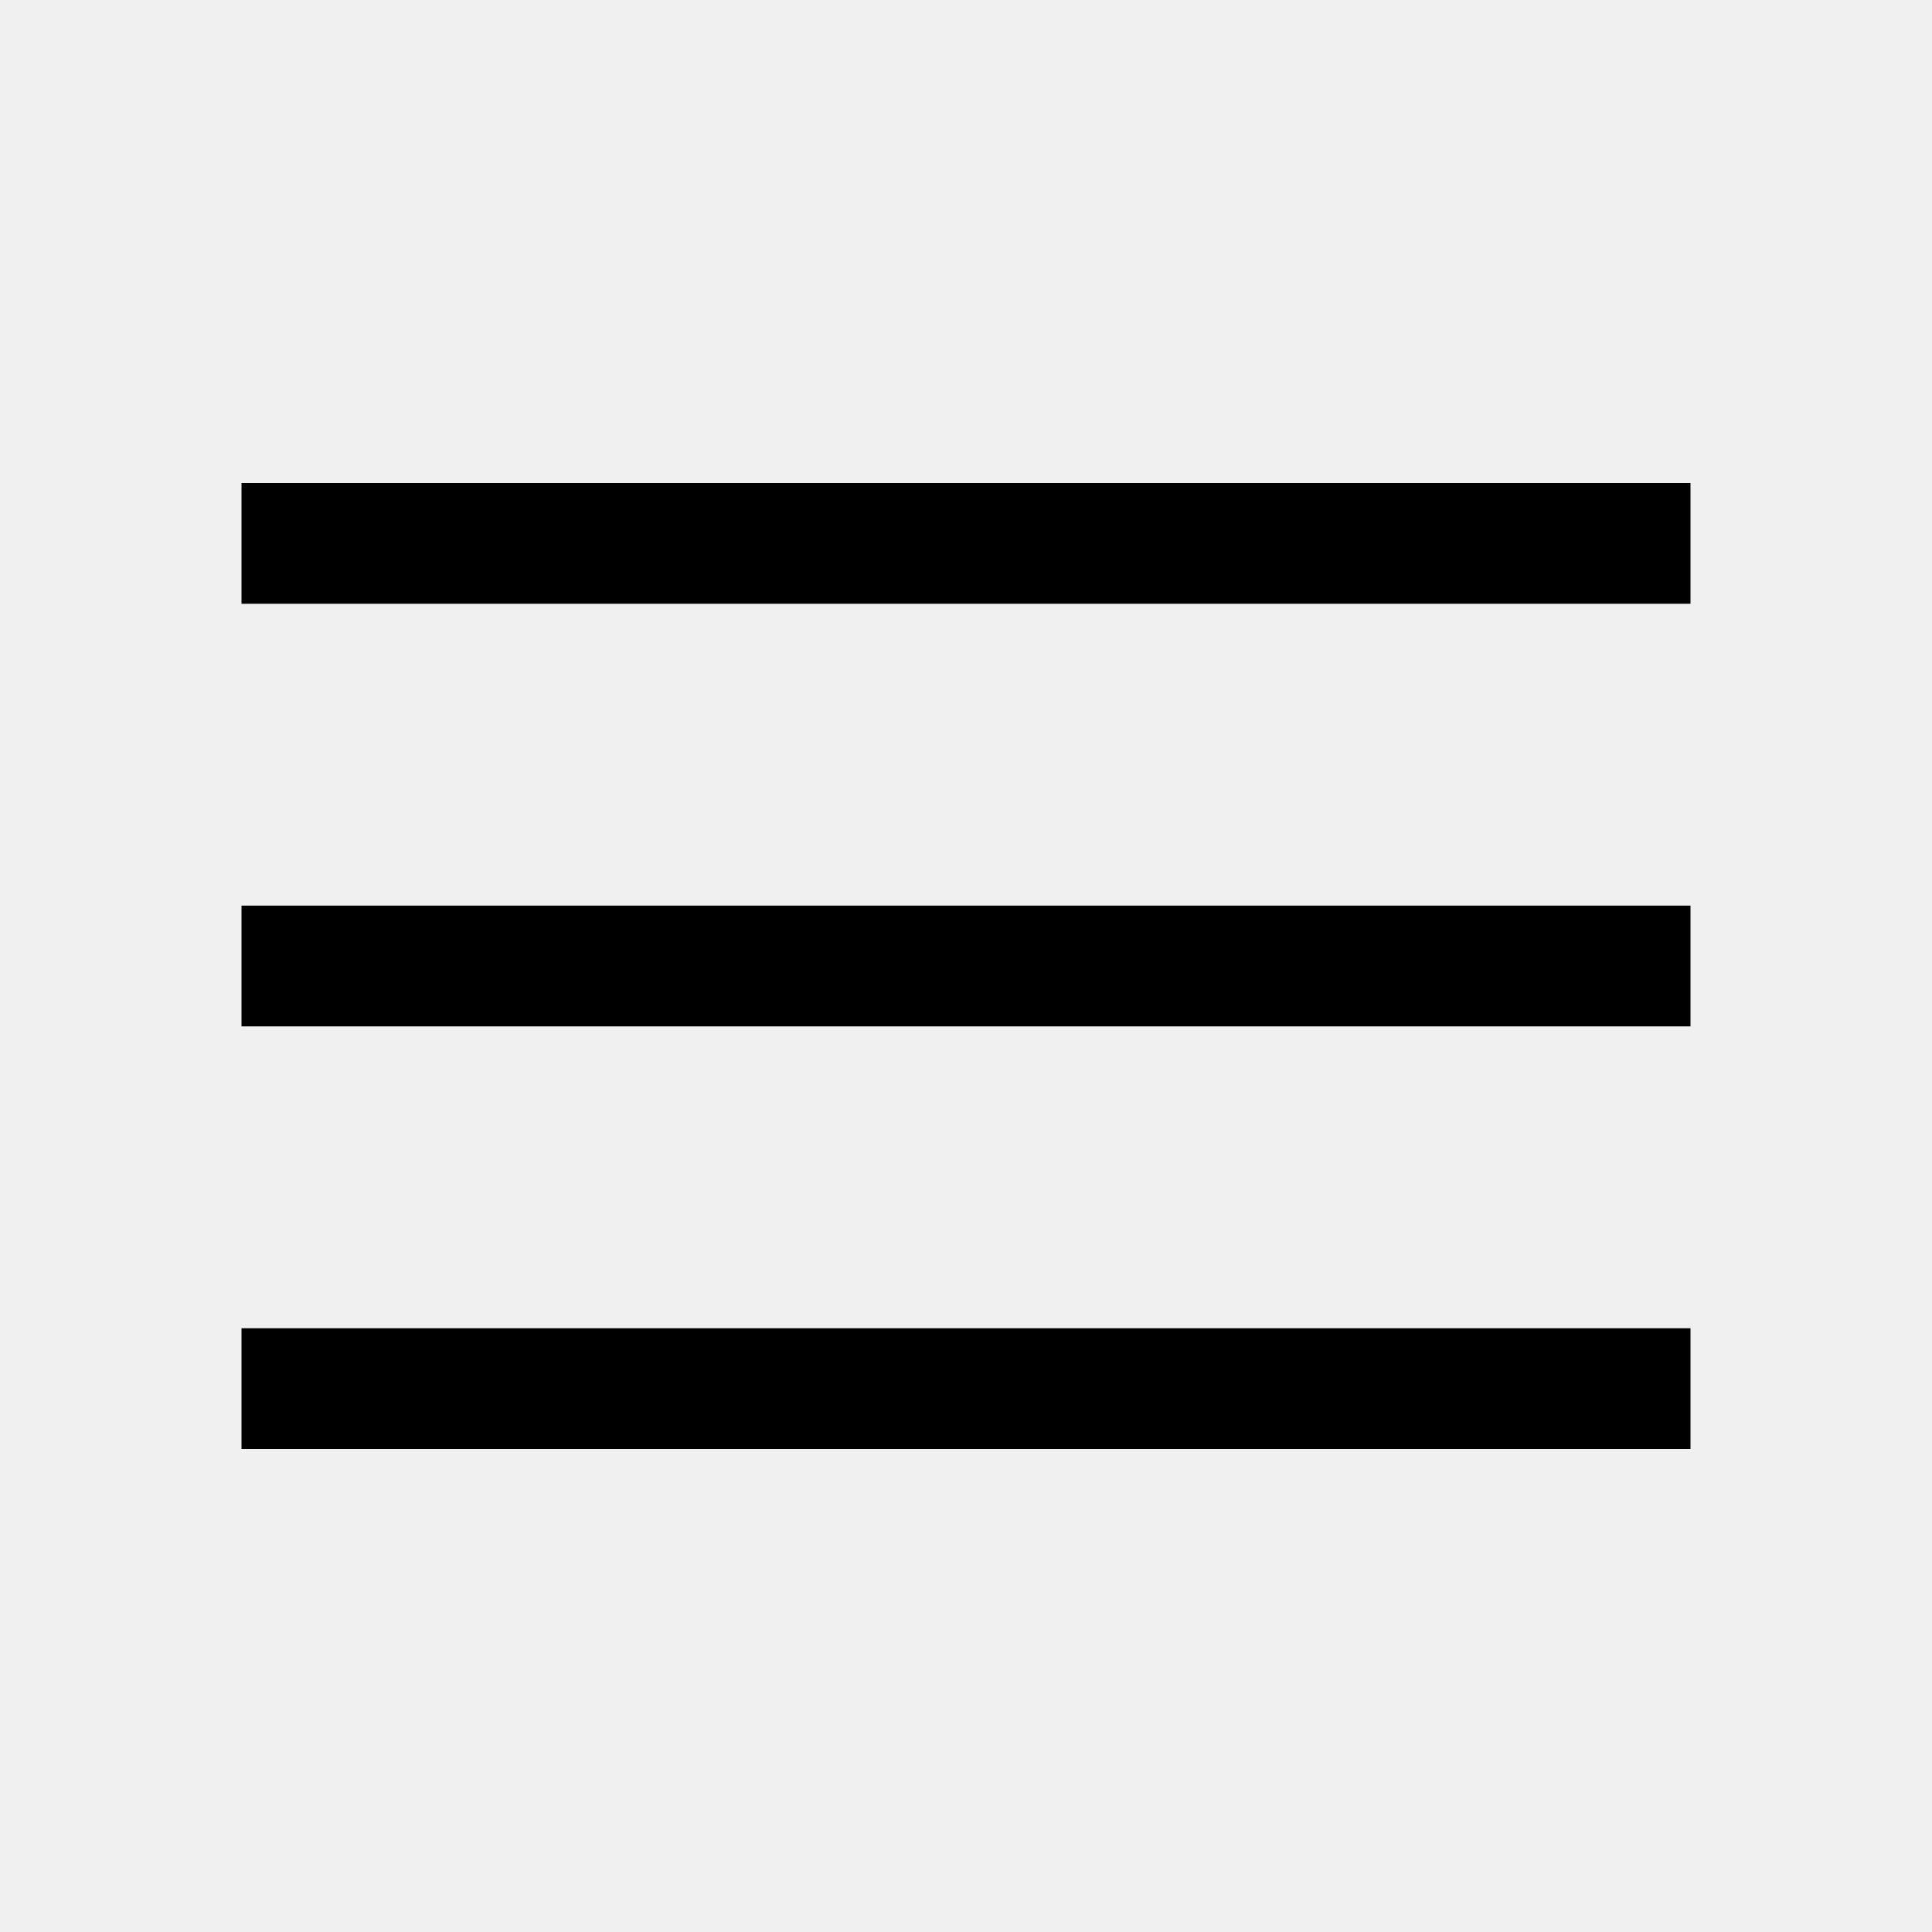
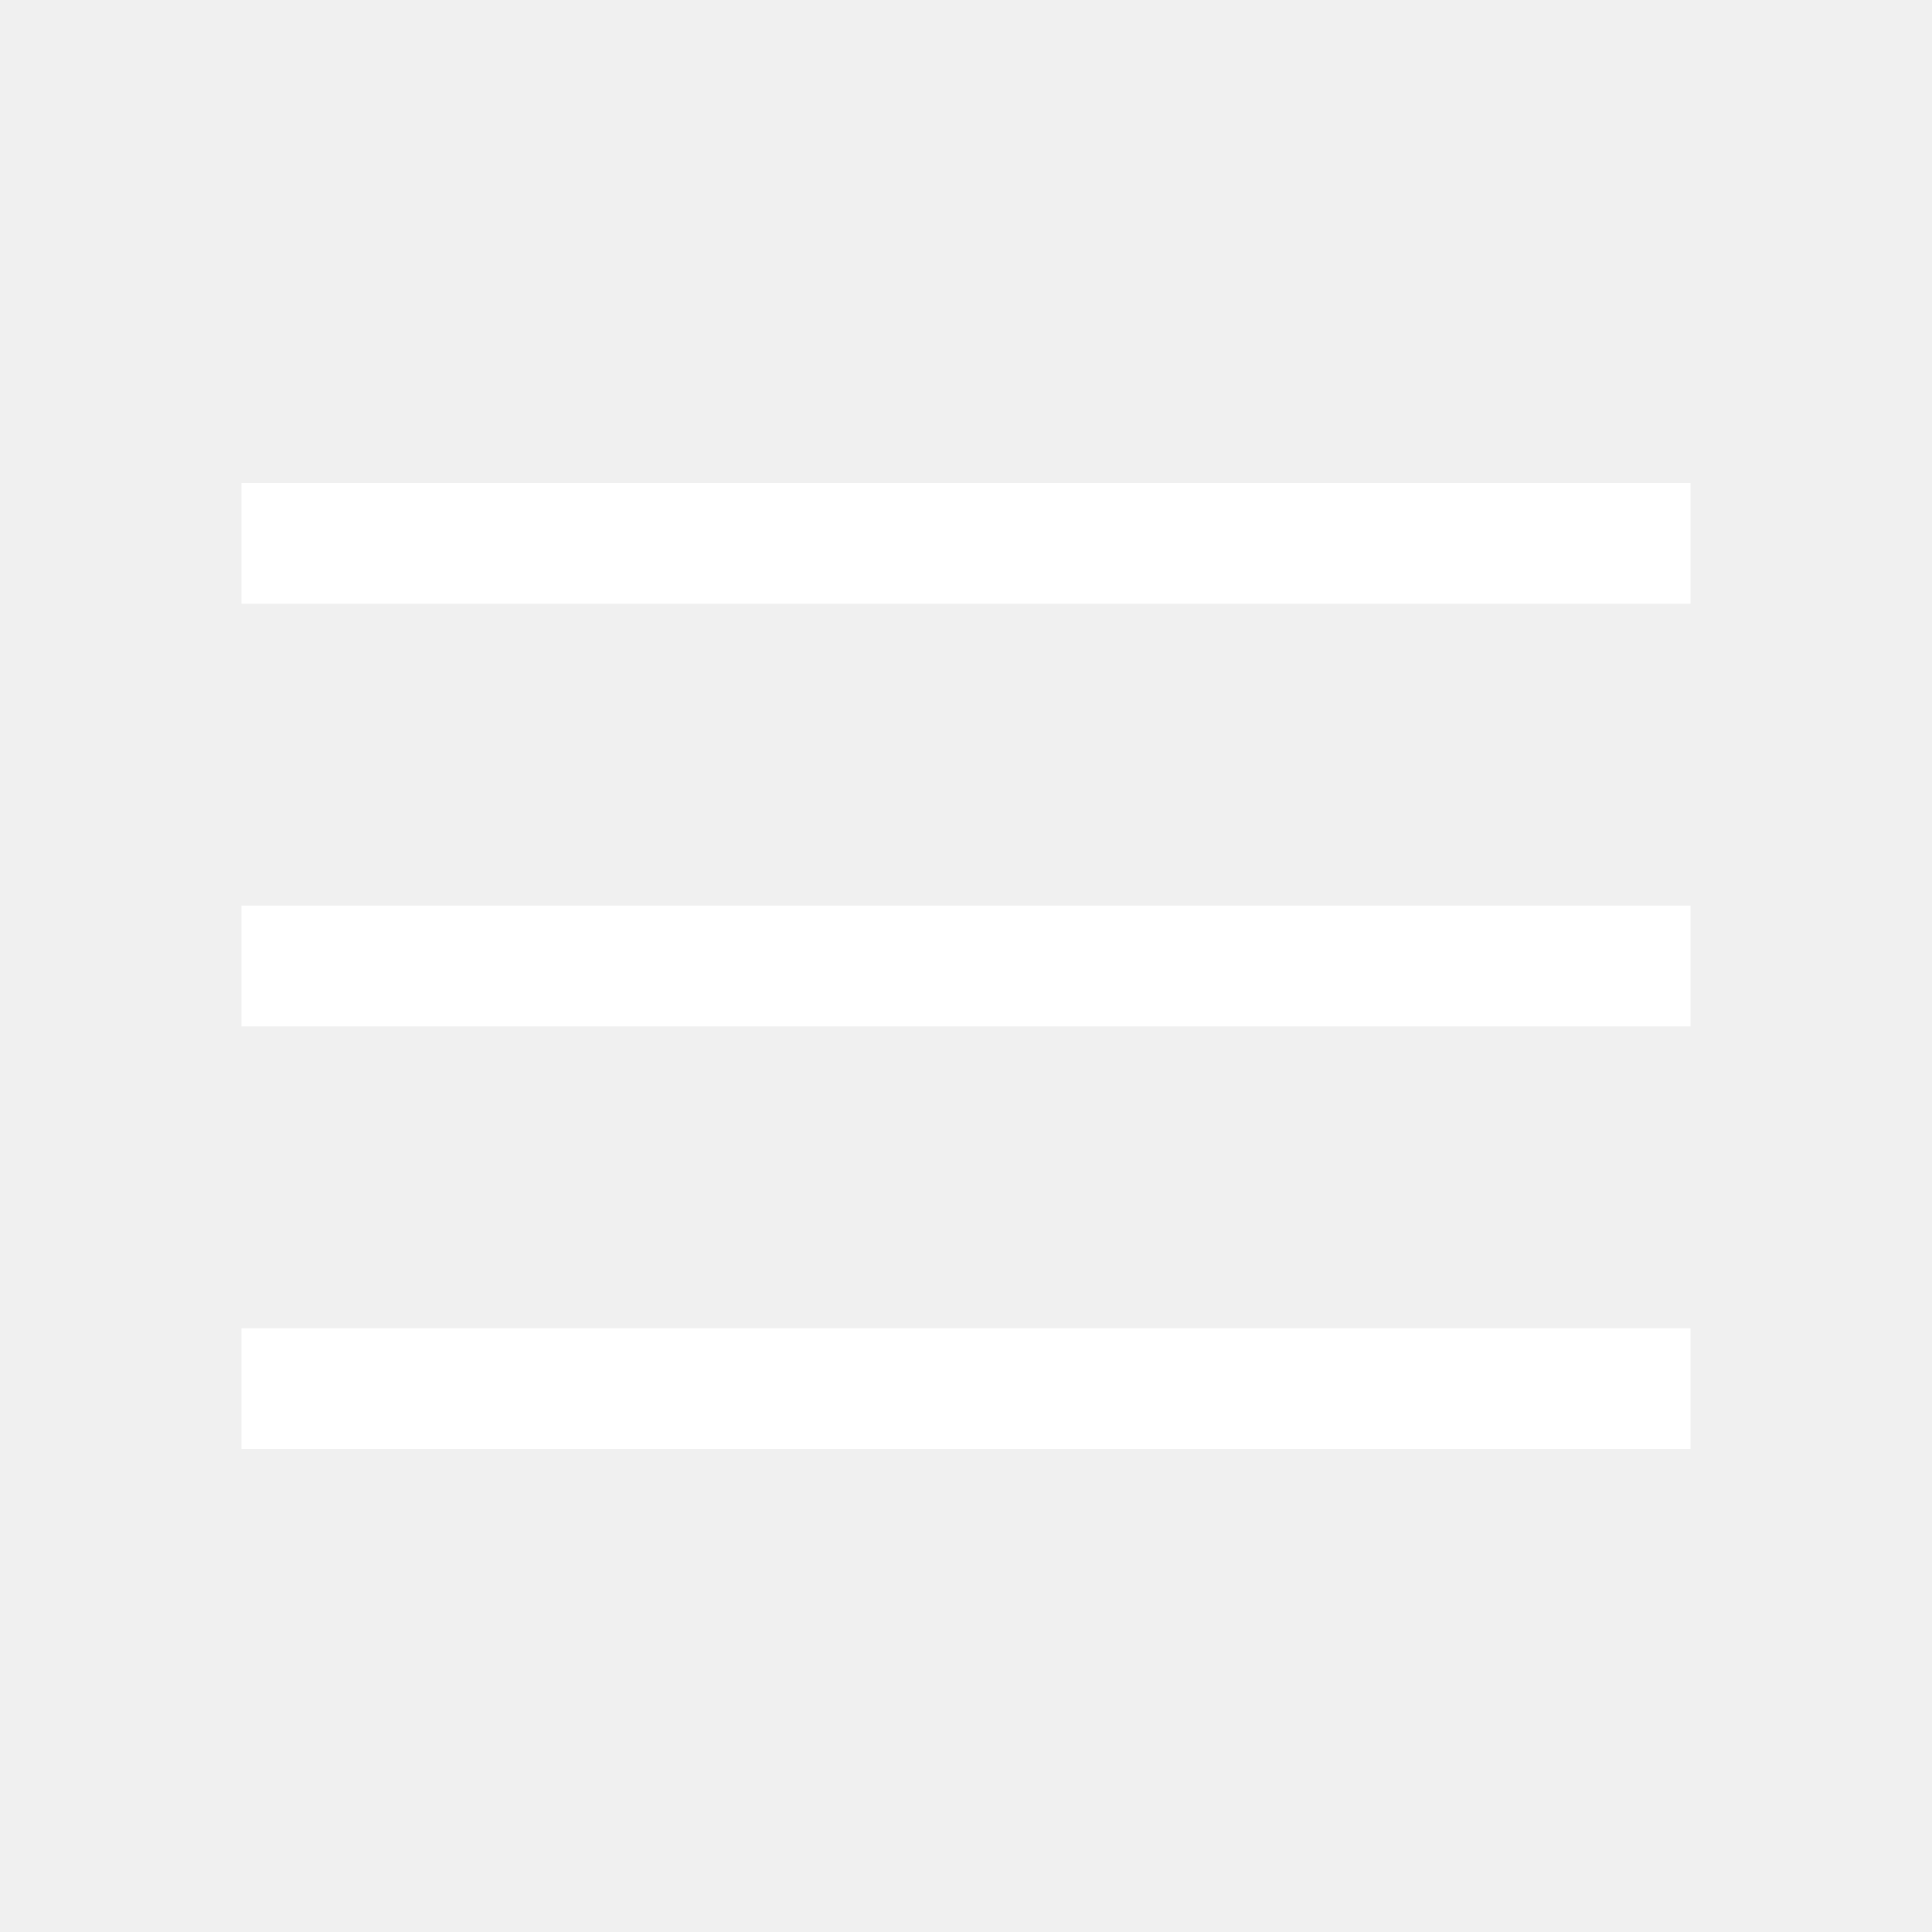
- <svg xmlns="http://www.w3.org/2000/svg" version="1.1" id="Layer_1" x="0px" y="0px" viewBox="0 0 48 48" style="enable-background:new 0 0 48 48;" xml:space="preserve">
-   <path d="M6,36v-3h36v3H6z M6,25.5v-3h36v3H6z M6,15v-3h36v3H6z" />
+ <svg xmlns="http://www.w3.org/2000/svg" id="Layer_1" version="1.1" viewBox="0 0 48 48">
+   <defs>
+     <style>
+       .st0 {
+         fill: #fff;
+       }
+     </style>
+   </defs>
+   <path class="st0" d="M6,36v-3h36v3H6ZM6,25.5v-3h36v3H6ZM6,15v-3h36v3H6Z" />
</svg>
